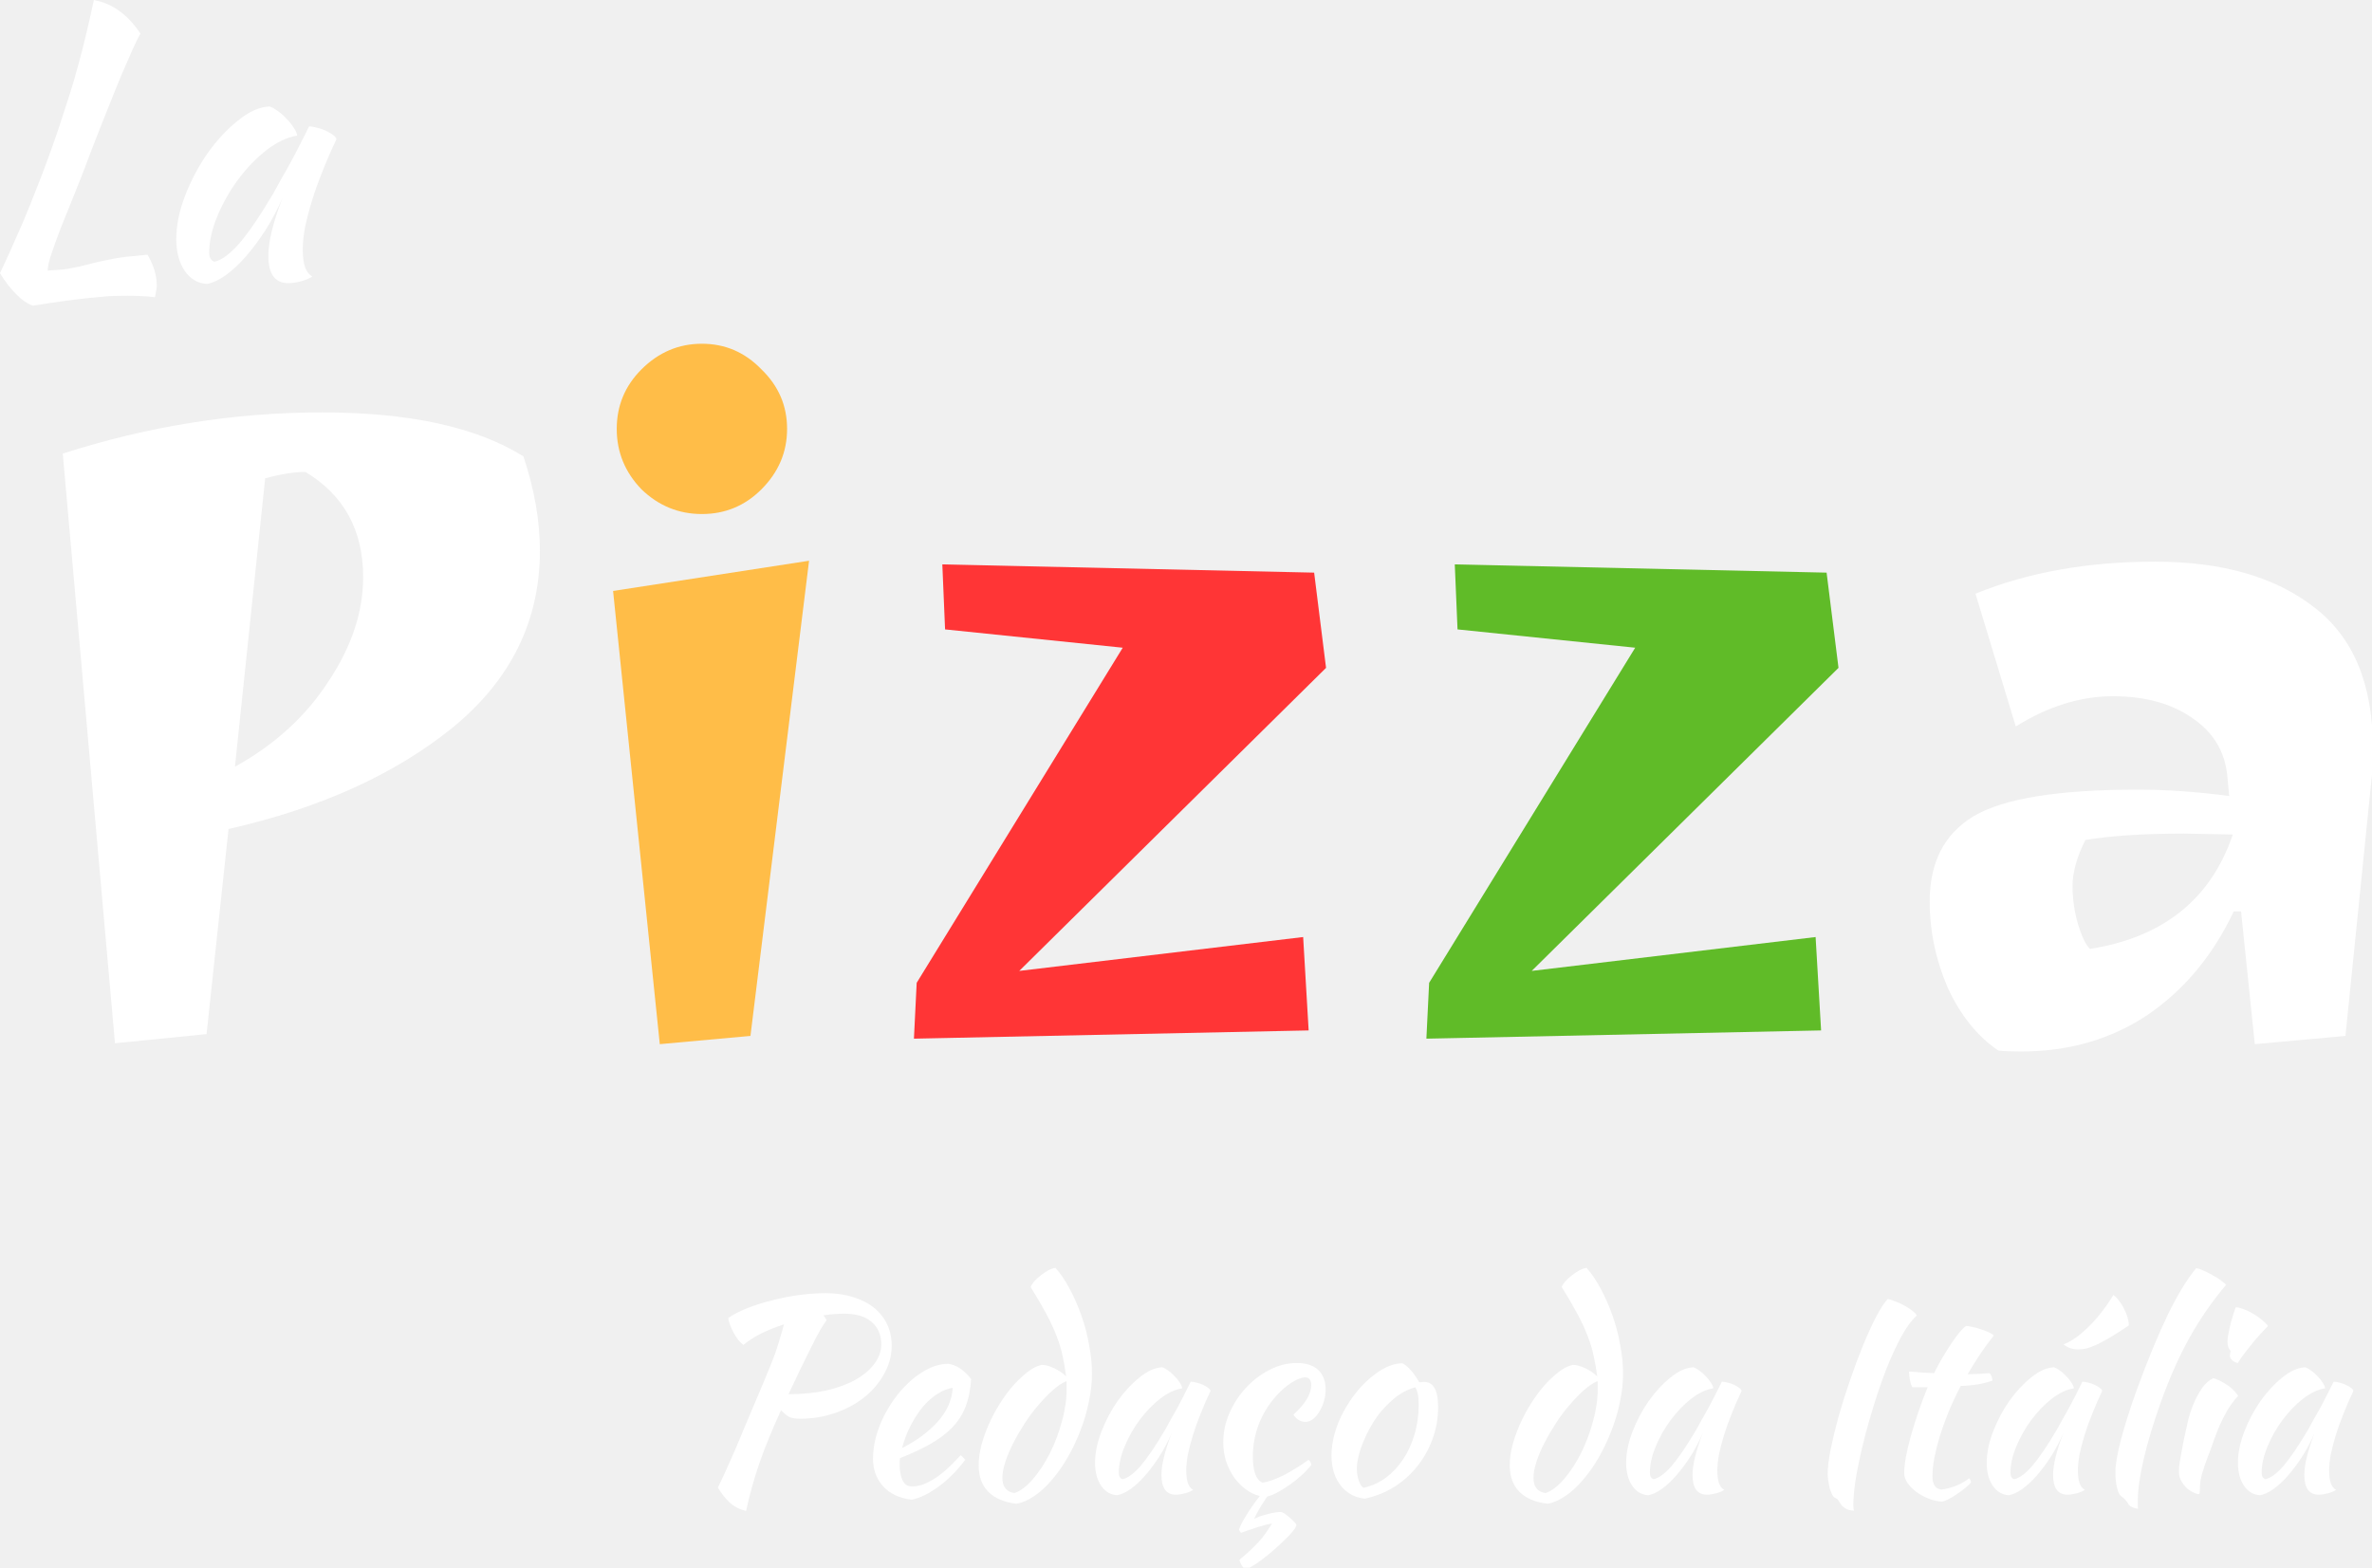
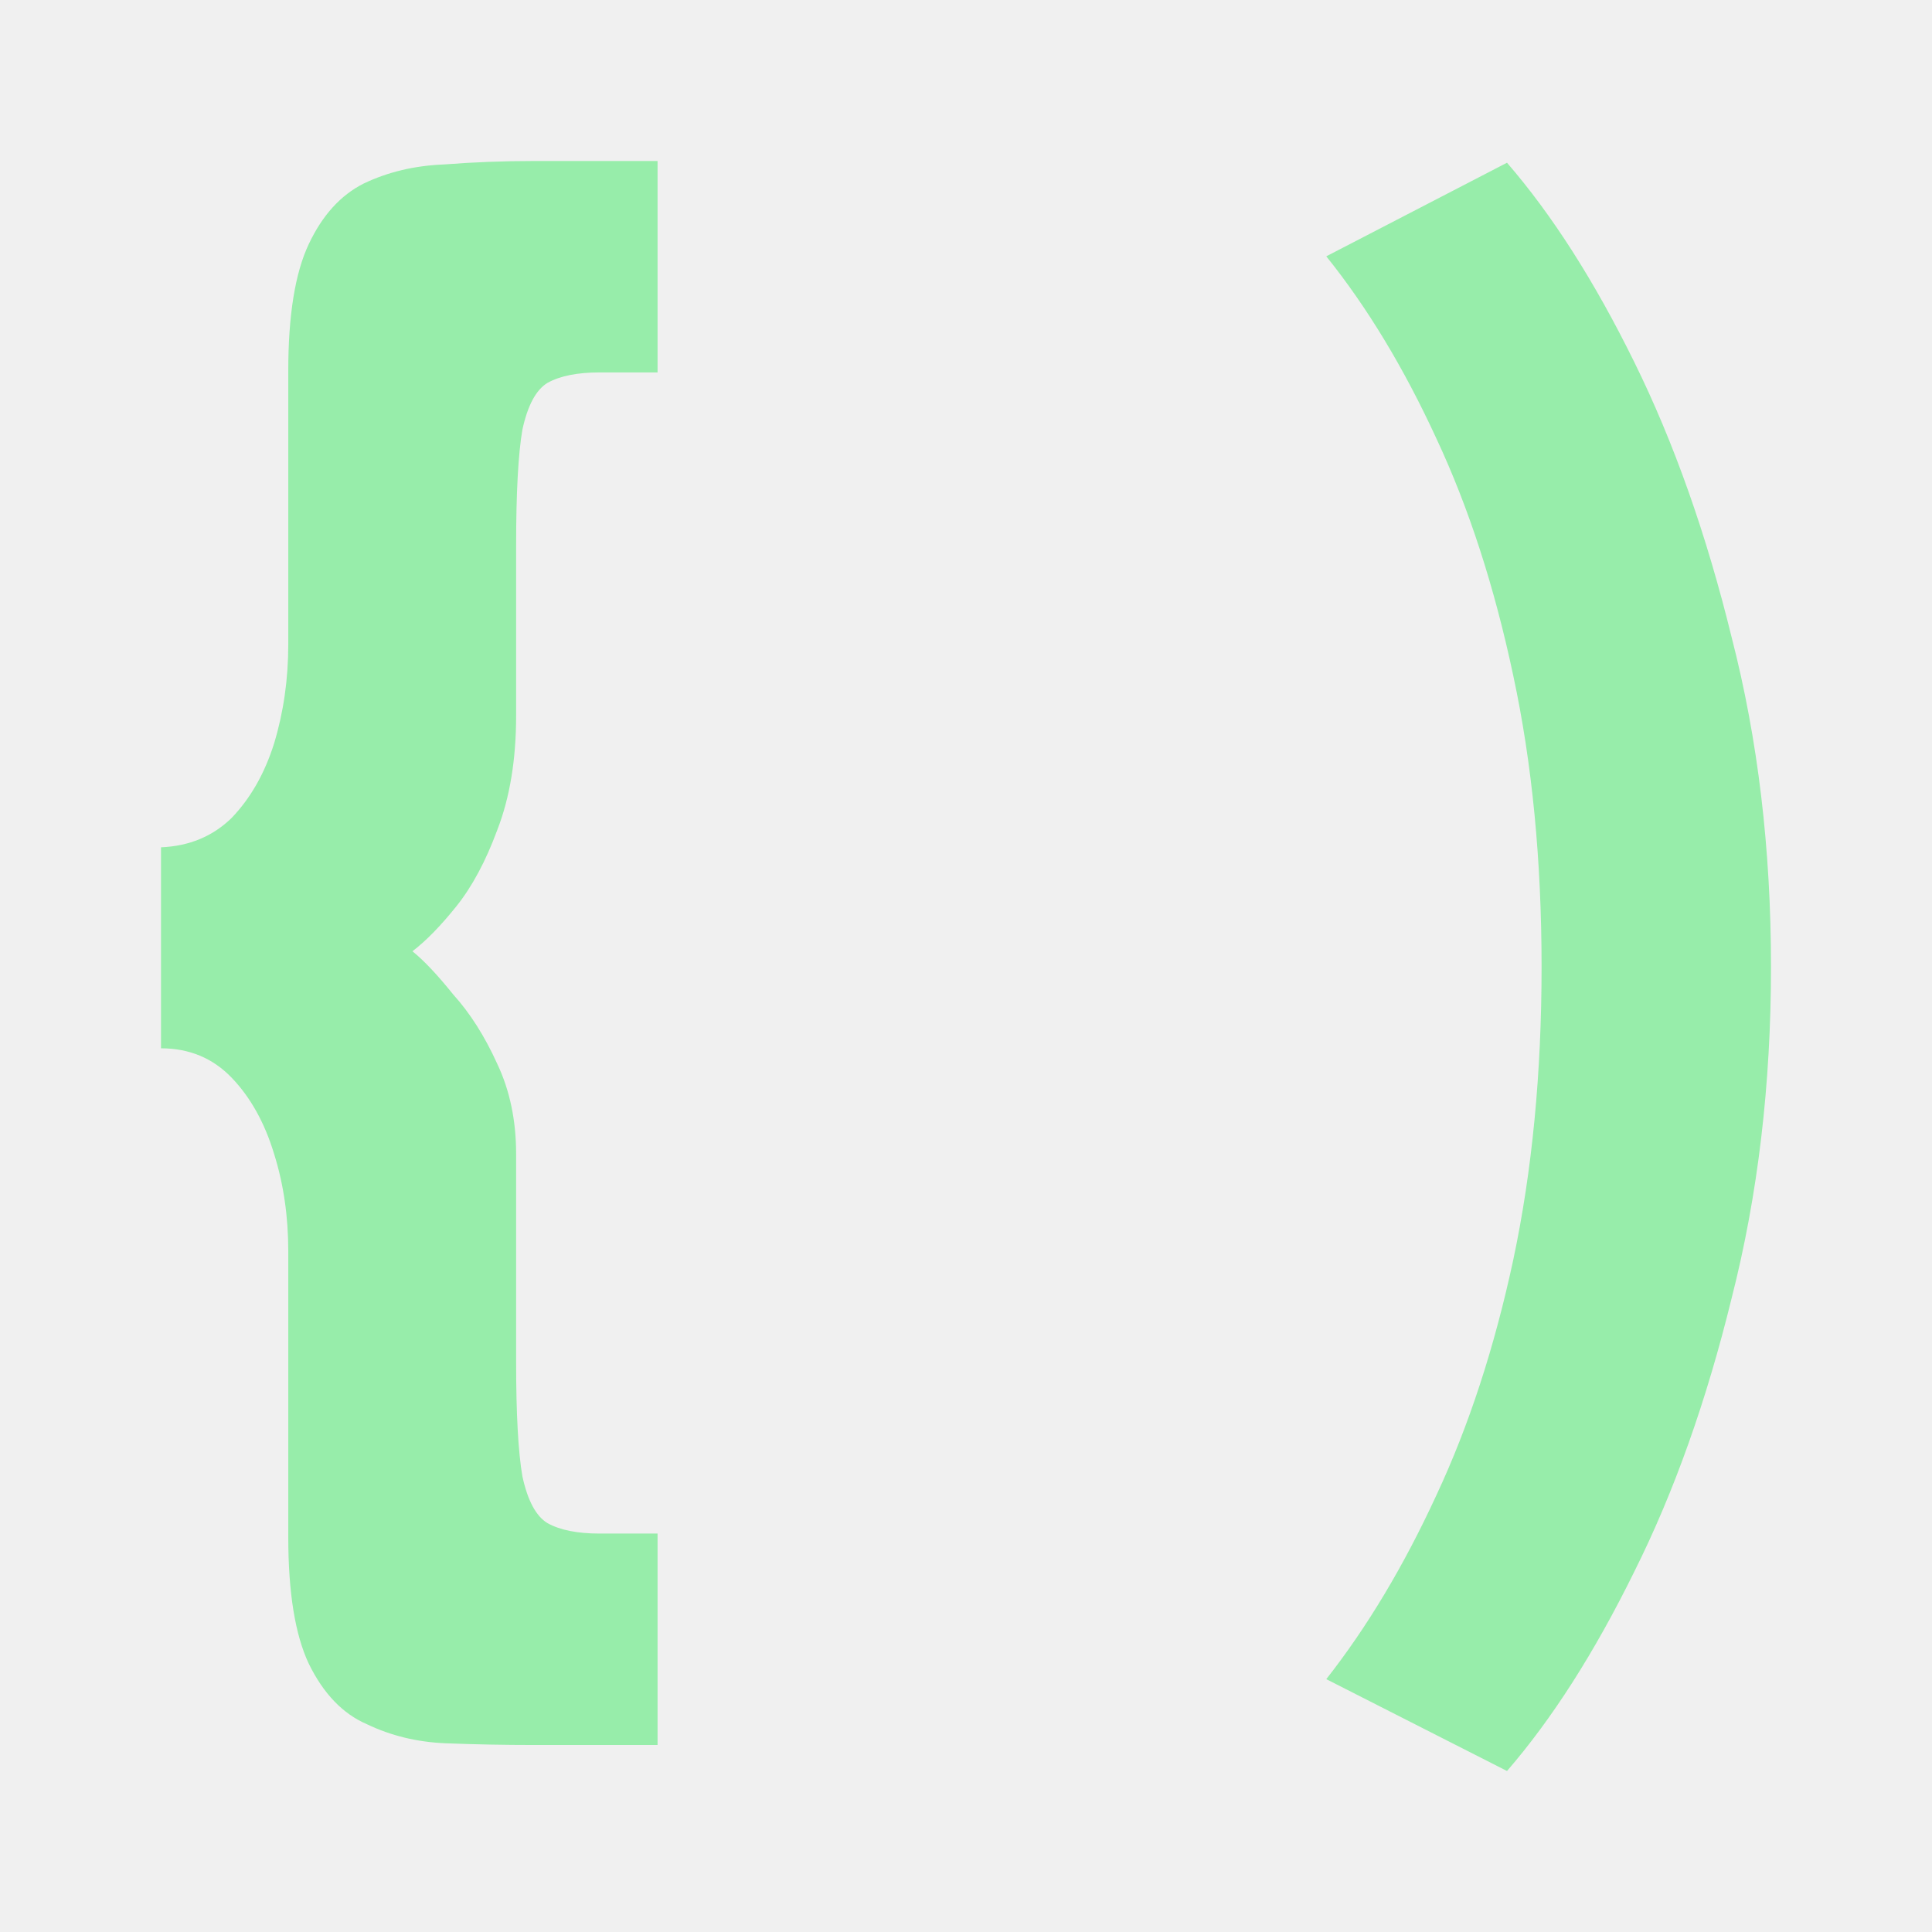
- <svg xmlns="http://www.w3.org/2000/svg" width="596" height="394" viewBox="0 0 596 394" fill="none">
-   <g clip-path="url(#clip0_299353_2220)">
-     <path d="M15.773 114.002C37.249 107.099 58.956 103.647 80.893 103.647C102.83 103.647 119.705 107.329 131.517 114.693C134.278 122.976 135.659 130.877 135.659 138.394C135.659 156.035 128.372 170.839 113.799 182.805C99.225 194.617 80.433 203.131 57.422 208.347L51.9 259.891L28.889 262.192L15.773 114.002ZM91.248 145.067C91.248 133.255 86.416 124.434 76.751 118.604C73.99 118.604 70.615 119.141 66.626 120.215L59.033 192.699C69.004 187.177 76.828 180.043 82.504 171.299C88.333 162.555 91.248 153.811 91.248 145.067Z" fill="white" />
-     <path d="M165.782 262.422L154.046 148.518L203.289 140.925L188.562 260.351L165.782 262.422ZM161.179 122.976C157.037 118.681 154.966 113.619 154.966 107.789C154.966 101.96 157.037 96.974 161.179 92.832C165.475 88.537 170.537 86.389 176.367 86.389C182.196 86.389 187.182 88.537 191.324 92.832C195.619 96.974 197.767 101.96 197.767 107.789C197.767 113.619 195.619 118.681 191.324 122.976C187.182 127.118 182.196 129.189 176.367 129.189C170.537 129.189 165.475 127.118 161.179 122.976Z" fill="#FFBD48" />
-     <path d="M236.774 141.845L330.197 143.916L333.189 167.848L256.103 244.013L327.436 235.499L328.817 258.97L229.64 261.041L230.331 247.005L282.105 162.785L237.464 158.183L236.774 141.845Z" fill="#FF3536" />
-     <path d="M365.535 141.845L458.959 143.916L461.951 167.848L384.864 244.013L456.198 235.499L457.579 258.97L358.402 261.041L359.092 247.005L410.867 162.785L366.226 158.183L365.535 141.845Z" fill="#60BB28" />
-     <path d="M507.873 264.263C505.265 264.263 503.348 264.186 502.121 264.033C496.905 260.504 492.686 255.289 489.465 248.385C486.397 241.329 484.863 234.042 484.863 226.525C484.863 216.707 488.544 209.574 495.908 205.125C503.425 200.676 517.154 198.452 537.097 198.452C544.461 198.452 552.131 198.989 560.108 200.063L559.648 195C559.034 188.864 556.119 184.032 550.904 180.504C545.688 176.822 539.015 174.981 530.884 174.981C522.754 174.981 514.623 177.512 506.493 182.574L496.368 149.209C509.561 143.84 524.595 141.155 541.469 141.155C558.344 141.155 571.69 144.99 581.508 152.66C591.326 160.177 596.235 171.99 596.235 188.097C596.235 191.779 596.082 194.694 595.775 196.841L589.332 260.351L566.551 262.422L563.099 229.056H561.258C556.043 240.102 548.833 248.769 539.628 255.059C530.424 261.195 519.839 264.263 507.873 264.263ZM561.028 209.727L548.833 209.497C538.708 209.497 530.424 210.034 523.981 211.108C521.833 215.403 520.759 219.238 520.759 222.613C520.759 225.988 521.22 229.21 522.14 232.278C523.061 235.346 524.058 237.417 525.131 238.491C543.54 235.576 555.506 225.988 561.028 209.727Z" fill="white" />
-     <path d="M224.049 338.202C224.049 340.658 223.424 343.002 222.174 345.235C220.968 347.468 219.316 349.433 217.217 351.13C215.163 352.782 212.729 354.099 209.916 355.082C207.147 356.064 204.2 356.555 201.074 356.555C199.957 356.555 199.064 356.421 198.394 356.153C197.769 355.841 197.055 355.26 196.251 354.412C194.018 359.279 192.187 363.767 190.758 367.875C189.374 371.939 188.28 375.891 187.476 379.732C185.779 379.33 184.395 378.615 183.323 377.588C182.251 376.606 181.269 375.355 180.376 373.837C180.822 372.989 181.358 371.872 181.983 370.488C182.609 369.103 183.368 367.407 184.261 365.397C185.154 363.343 186.181 360.909 187.342 358.096C188.548 355.238 189.955 351.911 191.562 348.115C192.277 346.374 192.902 344.855 193.438 343.56C193.974 342.265 194.442 341.06 194.844 339.943C195.246 338.782 195.603 337.644 195.916 336.527C196.273 335.411 196.631 334.183 196.988 332.843C194.889 333.513 192.946 334.294 191.16 335.187C189.419 336.081 187.967 337.018 186.806 338.001C186.404 337.733 185.98 337.331 185.534 336.795C185.132 336.259 184.752 335.679 184.395 335.053C184.038 334.384 183.725 333.714 183.457 333.044C183.189 332.374 183.033 331.771 182.988 331.235C184.283 330.342 185.891 329.516 187.811 328.757C189.731 327.998 191.785 327.35 193.974 326.815C196.162 326.234 198.417 325.787 200.739 325.475C203.106 325.162 205.361 325.006 207.504 325.006C210.05 325.006 212.349 325.341 214.404 326.011C216.458 326.636 218.199 327.529 219.628 328.69C221.057 329.851 222.151 331.235 222.91 332.843C223.67 334.451 224.049 336.237 224.049 338.202ZM212.126 330.164C210.429 330.164 208.688 330.298 206.901 330.566L207.705 331.771C207.259 332.352 206.7 333.223 206.031 334.384C205.361 335.545 204.624 336.951 203.82 338.604C203.016 340.211 202.123 342.02 201.141 344.029C200.203 346.039 199.198 348.16 198.127 350.393C201.61 350.393 204.78 350.08 207.638 349.455C210.496 348.785 212.93 347.892 214.939 346.776C216.994 345.615 218.579 344.275 219.695 342.757C220.856 341.238 221.437 339.608 221.437 337.867C221.437 335.545 220.655 333.691 219.092 332.307C217.529 330.878 215.207 330.164 212.126 330.164Z" fill="white" />
-     <path d="M244.01 346.575C243.832 349.343 243.34 351.732 242.537 353.742C241.733 355.707 240.572 357.448 239.053 358.967C237.58 360.44 235.771 361.78 233.628 362.986C231.484 364.191 228.984 365.352 226.126 366.469C226.126 366.737 226.103 367.027 226.059 367.34C226.059 367.608 226.059 367.898 226.059 368.21C226.059 368.791 226.103 369.394 226.193 370.019C226.282 370.644 226.438 371.225 226.661 371.76C226.885 372.296 227.197 372.743 227.599 373.1C228.001 373.413 228.515 373.569 229.14 373.569C230.346 373.569 231.529 373.301 232.69 372.765C233.851 372.229 234.945 371.582 235.972 370.823C237.044 370.019 238.026 369.17 238.919 368.277C239.857 367.34 240.683 366.491 241.398 365.732C241.844 366.134 242.224 366.513 242.537 366.871C240.527 369.55 238.317 371.783 235.905 373.569C233.538 375.311 231.283 376.427 229.14 376.918C226.059 376.561 223.647 375.445 221.906 373.569C220.209 371.649 219.36 369.349 219.36 366.67C219.36 364.839 219.606 362.986 220.097 361.11C220.633 359.19 221.347 357.359 222.241 355.617C223.178 353.831 224.25 352.157 225.456 350.594C226.706 349.031 228.024 347.669 229.408 346.508C230.837 345.347 232.288 344.431 233.762 343.761C235.28 343.092 236.776 342.757 238.25 342.757C240.304 343.025 242.224 344.297 244.01 346.575ZM239.388 348.785C238.183 348.964 236.932 349.455 235.637 350.259C234.342 351.063 233.114 352.134 231.953 353.474C230.837 354.814 229.81 356.377 228.872 358.163C227.934 359.949 227.197 361.869 226.661 363.923C230.234 362.137 233.204 359.949 235.57 357.359C237.937 354.724 239.21 351.866 239.388 348.785Z" fill="white" />
-     <path d="M261.714 343.025C262.607 343.025 263.634 343.292 264.795 343.828C265.956 344.364 266.983 345.056 267.876 345.905C267.653 344.119 267.363 342.444 267.005 340.881C266.693 339.273 266.202 337.621 265.532 335.924C264.907 334.227 264.058 332.374 262.986 330.365C261.915 328.355 260.575 326.055 258.967 323.465C259.101 323.063 259.392 322.595 259.838 322.059C260.329 321.523 260.865 321.032 261.446 320.585C262.071 320.094 262.696 319.67 263.321 319.312C263.991 318.955 264.616 318.732 265.197 318.643C266.447 320.027 267.631 321.768 268.747 323.867C269.863 325.921 270.846 328.154 271.694 330.566C272.543 332.932 273.19 335.388 273.637 337.934C274.128 340.479 274.374 342.913 274.374 345.235C274.374 347.557 274.106 349.946 273.57 352.402C273.079 354.858 272.364 357.27 271.426 359.636C270.533 361.959 269.484 364.169 268.278 366.268C267.072 368.367 265.755 370.242 264.326 371.894C262.942 373.547 261.491 374.886 259.972 375.913C258.454 376.985 256.936 377.655 255.417 377.923C252.336 377.566 249.969 376.561 248.317 374.909C246.709 373.301 245.906 371.068 245.906 368.21C245.906 366.692 246.129 365.04 246.576 363.254C247.067 361.467 247.692 359.703 248.451 357.962C249.255 356.176 250.17 354.456 251.197 352.804C252.269 351.107 253.386 349.589 254.547 348.249C255.752 346.91 256.958 345.771 258.164 344.833C259.369 343.895 260.553 343.292 261.714 343.025ZM254.881 375.244C256.444 374.708 258.007 373.524 259.57 371.694C261.133 369.863 262.54 367.719 263.79 365.263C265.041 362.762 266.045 360.105 266.805 357.292C267.608 354.434 268.01 351.688 268.01 349.053C268.01 348.294 268.01 347.825 268.01 347.646C268.01 347.468 267.988 347.289 267.943 347.111C266.872 347.557 265.733 348.316 264.527 349.388C263.321 350.46 262.116 351.71 260.91 353.139C259.704 354.523 258.566 356.042 257.494 357.694C256.422 359.346 255.462 360.998 254.614 362.651C253.765 364.303 253.095 365.888 252.604 367.407C252.113 368.925 251.867 370.265 251.867 371.426C251.867 373.658 252.872 374.931 254.881 375.244Z" fill="white" />
-     <path d="M299.199 347.245C299.646 347.245 300.159 347.334 300.74 347.512C301.365 347.646 301.923 347.847 302.414 348.115C302.905 348.339 303.307 348.584 303.62 348.852C303.977 349.12 304.156 349.366 304.156 349.589C303.263 351.464 302.436 353.362 301.677 355.283C300.918 357.158 300.271 358.967 299.735 360.708C299.199 362.45 298.775 364.08 298.462 365.598C298.194 367.116 298.06 368.434 298.06 369.55C298.06 370.8 298.194 371.85 298.462 372.698C298.73 373.502 299.177 374.083 299.802 374.44C299.266 374.797 298.574 375.087 297.725 375.311C296.877 375.534 296.118 375.646 295.448 375.646C293.036 375.646 291.831 373.993 291.831 370.689C291.831 368.143 292.679 364.66 294.376 360.239C293.483 362.293 292.456 364.236 291.295 366.067C290.134 367.853 288.95 369.438 287.745 370.823C286.539 372.207 285.311 373.346 284.061 374.239C282.855 375.087 281.739 375.601 280.711 375.779C279.059 375.69 277.72 374.909 276.692 373.435C275.665 371.917 275.152 369.997 275.152 367.674C275.152 365.174 275.688 362.539 276.759 359.77C277.831 357.002 279.193 354.434 280.845 352.067C282.542 349.701 284.373 347.736 286.338 346.173C288.303 344.565 290.201 343.717 292.032 343.627C292.478 343.761 292.969 344.029 293.505 344.431C294.086 344.833 294.622 345.302 295.113 345.838C295.649 346.374 296.095 346.932 296.453 347.512C296.81 348.048 297.011 348.517 297.055 348.919C295.269 349.187 293.416 350.058 291.496 351.531C289.62 353.005 287.901 354.791 286.338 356.89C284.82 358.944 283.569 361.155 282.587 363.522C281.605 365.888 281.113 368.099 281.113 370.153C281.113 371.001 281.426 371.537 282.051 371.76C283.346 371.493 284.842 370.398 286.539 368.478C288.236 366.513 290.29 363.499 292.702 359.436C293.148 358.632 293.639 357.739 294.175 356.756C294.756 355.774 295.336 354.747 295.917 353.675C296.497 352.603 297.055 351.531 297.591 350.46C298.172 349.343 298.708 348.272 299.199 347.245Z" fill="white" />
-     <path d="M307.365 362.517C307.365 359.971 307.879 357.515 308.906 355.149C309.978 352.737 311.362 350.616 313.059 348.785C314.8 346.91 316.765 345.414 318.953 344.297C321.186 343.136 323.486 342.556 325.853 342.556C328.175 342.556 329.961 343.136 331.211 344.297C332.462 345.458 333.087 347.111 333.087 349.254C333.087 350.281 332.931 351.286 332.618 352.268C332.35 353.206 331.97 354.054 331.479 354.814C331.033 355.573 330.497 356.198 329.872 356.689C329.246 357.136 328.621 357.359 327.996 357.359C327.46 357.359 326.902 357.203 326.322 356.89C325.786 356.533 325.339 356.086 324.982 355.55C327.974 352.826 329.47 350.348 329.47 348.115C329.47 346.82 328.956 346.173 327.929 346.173C327.036 346.173 325.92 346.597 324.58 347.445C323.24 348.294 321.945 349.41 320.695 350.795C318.775 352.938 317.301 355.327 316.274 357.962C315.292 360.552 314.8 363.276 314.8 366.134C314.8 369.751 315.604 371.917 317.212 372.631C317.882 372.542 318.663 372.341 319.556 372.028C320.449 371.716 321.409 371.314 322.436 370.823C323.464 370.287 324.513 369.684 325.585 369.014C326.701 368.344 327.773 367.63 328.8 366.871C328.979 367.005 329.135 367.206 329.269 367.474C329.403 367.741 329.47 367.987 329.47 368.21C328.755 369.103 327.929 369.974 326.991 370.823C326.054 371.671 325.071 372.453 324.044 373.167C323.017 373.882 322.012 374.507 321.03 375.043C320.047 375.579 319.177 375.936 318.417 376.114C317.703 377.141 317.055 378.146 316.475 379.129C315.894 380.111 315.448 380.982 315.135 381.741C315.537 381.518 316.028 381.294 316.609 381.071C317.234 380.893 317.859 380.714 318.484 380.535C319.11 380.357 319.712 380.223 320.293 380.133C320.918 380.044 321.432 379.999 321.834 379.999C322.012 379.999 322.325 380.133 322.771 380.401C323.218 380.714 323.642 381.049 324.044 381.406C324.491 381.763 324.87 382.121 325.183 382.478C325.54 382.835 325.719 383.103 325.719 383.282C325.719 383.594 325.451 384.085 324.915 384.755C324.379 385.425 323.687 386.162 322.838 386.966C322.035 387.77 321.119 388.618 320.092 389.511C319.065 390.404 318.083 391.208 317.145 391.923C316.207 392.637 315.336 393.218 314.532 393.664C313.773 394.155 313.215 394.401 312.858 394.401C312.769 394.401 312.635 394.289 312.456 394.066C312.322 393.887 312.166 393.664 311.987 393.396C311.853 393.128 311.719 392.86 311.585 392.592C311.496 392.324 311.451 392.123 311.451 391.99C312.478 391.141 313.371 390.36 314.131 389.645C314.89 388.931 315.582 388.238 316.207 387.569C316.832 386.899 317.413 386.184 317.949 385.425C318.484 384.666 319.043 383.818 319.623 382.88C319.266 382.969 318.752 383.081 318.083 383.215C317.413 383.393 316.698 383.594 315.939 383.818C315.225 384.085 314.488 384.331 313.729 384.554C313.014 384.822 312.389 385.046 311.853 385.224C311.719 385.135 311.607 385.001 311.518 384.822C311.429 384.688 311.362 384.554 311.317 384.42C311.54 383.661 312.143 382.478 313.126 380.87C314.108 379.263 315.247 377.633 316.542 375.98C315.247 375.668 314.041 375.087 312.925 374.239C311.808 373.39 310.826 372.363 309.978 371.158C309.174 369.952 308.526 368.612 308.035 367.139C307.588 365.665 307.365 364.124 307.365 362.517Z" fill="white" />
-     <path d="M342.931 376.65C340.386 376.382 338.354 375.266 336.836 373.301C335.318 371.336 334.558 368.836 334.558 365.799C334.558 364.013 334.826 362.16 335.362 360.239C335.898 358.319 336.657 356.466 337.64 354.68C338.622 352.849 339.783 351.13 341.123 349.522C342.462 347.914 343.914 346.53 345.477 345.369C347.933 343.538 350.233 342.623 352.376 342.623C353.805 343.382 355.212 344.967 356.596 347.378C356.819 347.378 357.02 347.378 357.199 347.378C357.377 347.334 357.578 347.311 357.802 347.311C360.168 347.311 361.352 349.41 361.352 353.608C361.352 356.421 360.883 359.101 359.945 361.646C359.052 364.147 357.779 366.424 356.127 368.478C354.519 370.532 352.577 372.274 350.3 373.703C348.067 375.087 345.611 376.07 342.931 376.65ZM346.348 355.55C345.588 356.578 344.874 357.694 344.204 358.9C343.534 360.105 342.954 361.333 342.462 362.584C341.971 363.789 341.592 364.973 341.324 366.134C341.056 367.25 340.922 368.255 340.922 369.148C340.922 370.22 341.1 371.247 341.458 372.229C341.815 373.212 342.217 373.77 342.663 373.904C344.673 373.457 346.504 372.631 348.156 371.426C349.853 370.175 351.304 368.635 352.51 366.804C353.76 364.973 354.72 362.896 355.39 360.574C356.105 358.252 356.462 355.774 356.462 353.139C356.462 351.978 356.395 351.063 356.261 350.393C356.127 349.723 355.904 349.142 355.591 348.651C353.626 349.232 351.862 350.169 350.3 351.464C348.781 352.759 347.464 354.121 346.348 355.55Z" fill="white" />
-     <path d="M395.158 343.025C396.051 343.025 397.078 343.292 398.239 343.828C399.4 344.364 400.427 345.056 401.32 345.905C401.097 344.119 400.807 342.444 400.449 340.881C400.137 339.273 399.645 337.621 398.976 335.924C398.35 334.227 397.502 332.374 396.43 330.365C395.359 328.355 394.019 326.055 392.411 323.465C392.545 323.063 392.835 322.595 393.282 322.059C393.773 321.523 394.309 321.032 394.89 320.585C395.515 320.094 396.14 319.67 396.765 319.312C397.435 318.955 398.06 318.732 398.641 318.643C399.891 320.027 401.074 321.768 402.191 323.867C403.307 325.921 404.29 328.154 405.138 330.566C405.987 332.932 406.634 335.388 407.081 337.934C407.572 340.479 407.817 342.913 407.817 345.235C407.817 347.557 407.55 349.946 407.014 352.402C406.522 354.858 405.808 357.27 404.87 359.636C403.977 361.959 402.928 364.169 401.722 366.268C400.516 368.367 399.199 370.242 397.77 371.894C396.386 373.547 394.934 374.886 393.416 375.913C391.898 376.985 390.379 377.655 388.861 377.923C385.78 377.566 383.413 376.561 381.761 374.909C380.153 373.301 379.349 371.068 379.349 368.21C379.349 366.692 379.573 365.04 380.019 363.254C380.511 361.467 381.136 359.703 381.895 357.962C382.699 356.176 383.614 354.456 384.641 352.804C385.713 351.107 386.829 349.589 387.99 348.249C389.196 346.91 390.402 345.771 391.607 344.833C392.813 343.895 393.997 343.292 395.158 343.025ZM388.325 375.244C389.888 374.708 391.451 373.524 393.014 371.694C394.577 369.863 395.984 367.719 397.234 365.263C398.484 362.762 399.489 360.105 400.248 357.292C401.052 354.434 401.454 351.688 401.454 349.053C401.454 348.294 401.454 347.825 401.454 347.646C401.454 347.468 401.432 347.289 401.387 347.111C400.315 347.557 399.177 348.316 397.971 349.388C396.765 350.46 395.559 351.71 394.354 353.139C393.148 354.523 392.009 356.042 390.938 357.694C389.866 359.346 388.906 360.998 388.057 362.651C387.209 364.303 386.539 365.888 386.048 367.407C385.557 368.925 385.311 370.265 385.311 371.426C385.311 373.658 386.316 374.931 388.325 375.244Z" fill="white" />
-     <path d="M432.643 347.245C433.089 347.245 433.603 347.334 434.183 347.512C434.809 347.646 435.367 347.847 435.858 348.115C436.349 348.339 436.751 348.584 437.064 348.852C437.421 349.12 437.6 349.366 437.6 349.589C436.706 351.464 435.88 353.362 435.121 355.283C434.362 357.158 433.714 358.967 433.179 360.708C432.643 362.45 432.219 364.08 431.906 365.598C431.638 367.116 431.504 368.434 431.504 369.55C431.504 370.8 431.638 371.85 431.906 372.698C432.174 373.502 432.62 374.083 433.246 374.44C432.71 374.797 432.018 375.087 431.169 375.311C430.321 375.534 429.561 375.646 428.892 375.646C426.48 375.646 425.275 373.993 425.275 370.689C425.275 368.143 426.123 364.66 427.82 360.239C426.927 362.293 425.9 364.236 424.739 366.067C423.578 367.853 422.394 369.438 421.189 370.823C419.983 372.207 418.755 373.346 417.504 374.239C416.299 375.087 415.182 375.601 414.155 375.779C412.503 375.69 411.163 374.909 410.136 373.435C409.109 371.917 408.596 369.997 408.596 367.674C408.596 365.174 409.132 362.539 410.203 359.77C411.275 357.002 412.637 354.434 414.289 352.067C415.986 349.701 417.817 347.736 419.782 346.173C421.747 344.565 423.645 343.717 425.475 343.627C425.922 343.761 426.413 344.029 426.949 344.431C427.53 344.833 428.066 345.302 428.557 345.838C429.093 346.374 429.539 346.932 429.896 347.512C430.254 348.048 430.455 348.517 430.499 348.919C428.713 349.187 426.86 350.058 424.94 351.531C423.064 353.005 421.345 354.791 419.782 356.89C418.264 358.944 417.013 361.155 416.031 363.522C415.048 365.888 414.557 368.099 414.557 370.153C414.557 371.001 414.87 371.537 415.495 371.76C416.79 371.493 418.286 370.398 419.983 368.478C421.68 366.513 423.734 363.499 426.145 359.436C426.592 358.632 427.083 357.739 427.619 356.756C428.199 355.774 428.78 354.747 429.361 353.675C429.941 352.603 430.499 351.531 431.035 350.46C431.616 349.343 432.152 348.272 432.643 347.245Z" fill="white" />
-     <path d="M459.236 370.488C459.236 368.88 459.481 366.804 459.973 364.258C460.508 361.668 461.178 358.9 461.982 355.952C462.831 352.96 463.791 349.924 464.862 346.843C465.934 343.717 467.028 340.792 468.145 338.068C469.261 335.344 470.355 332.955 471.427 330.901C472.498 328.846 473.459 327.373 474.307 326.48C474.754 326.524 475.334 326.703 476.049 327.015C476.808 327.283 477.567 327.618 478.326 328.02C479.085 328.422 479.777 328.869 480.403 329.36C481.028 329.806 481.43 330.231 481.608 330.633C480.313 331.794 479.018 333.558 477.723 335.924C476.473 338.246 475.245 340.903 474.039 343.895C472.878 346.887 471.784 350.058 470.757 353.407C469.73 356.712 468.837 359.927 468.078 363.053C467.318 366.179 466.716 369.081 466.269 371.76C465.867 374.44 465.666 376.606 465.666 378.258C465.666 379.017 465.733 379.486 465.867 379.665C464.885 379.62 464.17 379.441 463.724 379.129C463.277 378.861 462.92 378.548 462.652 378.191C462.429 377.878 462.205 377.543 461.982 377.186C461.803 376.874 461.513 376.628 461.111 376.449C460.799 376.315 460.531 376.003 460.307 375.512C460.084 375.02 459.883 374.484 459.705 373.904C459.571 373.279 459.459 372.654 459.37 372.028C459.28 371.403 459.236 370.89 459.236 370.488Z" fill="white" />
-     <path d="M480.534 348.651C480.311 348.383 480.11 347.825 479.932 346.977C479.753 346.083 479.664 345.324 479.664 344.699C480.825 344.788 481.941 344.878 483.013 344.967C484.085 345.012 485.067 345.056 485.96 345.101C486.63 343.761 487.344 342.444 488.104 341.149C488.907 339.809 489.667 338.604 490.381 337.532C491.14 336.415 491.832 335.478 492.457 334.719C493.127 333.959 493.641 333.468 493.998 333.245C494.445 333.245 495.003 333.334 495.673 333.513C496.387 333.647 497.102 333.848 497.816 334.116C498.531 334.339 499.178 334.585 499.759 334.853C500.339 335.12 500.741 335.388 500.964 335.656C499.625 337.353 498.464 338.939 497.481 340.412C496.543 341.841 495.516 343.493 494.4 345.369C495.293 345.369 496.186 345.347 497.079 345.302C498.017 345.257 498.955 345.19 499.893 345.101C500.116 345.324 500.295 345.615 500.429 345.972C500.562 346.284 500.629 346.619 500.629 346.977C498.441 347.78 495.784 348.227 492.658 348.316C491.542 350.46 490.537 352.603 489.644 354.747C488.796 356.845 488.059 358.877 487.434 360.842C486.853 362.807 486.384 364.66 486.027 366.402C485.714 368.143 485.558 369.706 485.558 371.091C485.558 373.055 486.295 374.15 487.769 374.373C489.108 374.194 490.381 373.859 491.587 373.368C492.792 372.877 493.864 372.252 494.802 371.493C495.07 371.894 495.226 372.229 495.271 372.497C495.003 372.899 494.534 373.368 493.864 373.904C493.239 374.44 492.547 374.953 491.788 375.445C491.029 375.98 490.292 376.427 489.577 376.784C488.863 377.141 488.327 377.342 487.97 377.387C486.853 377.342 485.737 377.097 484.62 376.65C483.504 376.204 482.477 375.646 481.539 374.976C480.646 374.306 479.909 373.569 479.329 372.765C478.748 371.917 478.458 371.091 478.458 370.287C478.458 369.215 478.592 367.875 478.86 366.268C479.172 364.616 479.597 362.829 480.133 360.909C480.668 358.989 481.294 356.979 482.008 354.881C482.723 352.782 483.504 350.705 484.352 348.651H480.534Z" fill="white" />
-     <path d="M523.241 347.245C523.687 347.245 524.201 347.334 524.781 347.512C525.406 347.646 525.965 347.847 526.456 348.115C526.947 348.339 527.349 348.584 527.661 348.852C528.019 349.12 528.197 349.366 528.197 349.589C527.304 351.464 526.478 353.362 525.719 355.283C524.96 357.158 524.312 358.967 523.776 360.708C523.241 362.45 522.816 364.08 522.504 365.598C522.236 367.116 522.102 368.434 522.102 369.55C522.102 370.8 522.236 371.85 522.504 372.698C522.772 373.502 523.218 374.083 523.843 374.44C523.308 374.797 522.615 375.087 521.767 375.311C520.919 375.534 520.159 375.646 519.49 375.646C517.078 375.646 515.872 373.993 515.872 370.689C515.872 368.143 516.721 364.66 518.418 360.239C517.525 362.293 516.498 364.236 515.337 366.067C514.175 367.853 512.992 369.438 511.786 370.823C510.581 372.207 509.353 373.346 508.102 374.239C506.897 375.087 505.78 375.601 504.753 375.779C503.101 375.69 501.761 374.909 500.734 373.435C499.707 371.917 499.194 369.997 499.194 367.674C499.194 365.174 499.729 362.539 500.801 359.77C501.873 357.002 503.235 354.434 504.887 352.067C506.584 349.701 508.415 347.736 510.38 346.173C512.345 344.565 514.242 343.717 516.073 343.627C516.52 343.761 517.011 344.029 517.547 344.431C518.128 344.833 518.663 345.302 519.155 345.838C519.69 346.374 520.137 346.932 520.494 347.512C520.852 348.048 521.052 348.517 521.097 348.919C519.311 349.187 517.458 350.058 515.537 351.531C513.662 353.005 511.943 354.791 510.38 356.89C508.861 358.944 507.611 361.155 506.629 363.522C505.646 365.888 505.155 368.099 505.155 370.153C505.155 371.001 505.468 371.537 506.093 371.76C507.388 371.493 508.884 370.398 510.581 368.478C512.278 366.513 514.332 363.499 516.743 359.436C517.19 358.632 517.681 357.739 518.217 356.756C518.797 355.774 519.378 354.747 519.958 353.675C520.539 352.603 521.097 351.531 521.633 350.46C522.214 349.343 522.749 348.272 523.241 347.245ZM531.011 325.475C531.457 325.743 531.904 326.189 532.35 326.815C532.842 327.395 533.266 328.065 533.623 328.824C534.025 329.539 534.338 330.275 534.561 331.034C534.784 331.794 534.896 332.486 534.896 333.111C533.199 334.272 531.703 335.232 530.408 335.991C529.157 336.75 528.019 337.376 526.992 337.867C526.009 338.313 525.138 338.648 524.379 338.872C523.62 339.05 522.883 339.139 522.169 339.139C520.74 339.139 519.512 338.715 518.485 337.867C519.467 337.51 520.494 336.951 521.566 336.192C522.638 335.433 523.709 334.518 524.781 333.446C525.898 332.374 526.969 331.168 527.996 329.829C529.068 328.489 530.073 327.038 531.011 325.475Z" fill="white" />
-     <path d="M531.528 370.019C531.528 368.054 531.997 365.308 532.935 361.78C533.873 358.207 535.19 354.054 536.887 349.321C539.656 341.774 542.246 335.5 544.657 330.499C547.113 325.453 549.502 321.523 551.824 318.71C552.36 318.799 553.008 319.022 553.767 319.379C554.571 319.737 555.352 320.138 556.111 320.585C556.87 320.987 557.54 321.411 558.121 321.858C558.746 322.304 559.148 322.662 559.326 322.929C555.843 327.038 552.784 331.459 550.15 336.192C547.515 340.926 545.104 346.351 542.915 352.469C541.04 357.739 539.611 362.494 538.628 366.737C537.646 370.934 537.155 374.44 537.155 377.253C537.155 378.012 537.155 378.481 537.155 378.66C537.155 378.838 537.177 379.017 537.222 379.196C536.597 379.106 536.061 378.95 535.614 378.727C535.168 378.503 534.877 378.236 534.743 377.923C534.654 377.7 534.409 377.365 534.007 376.918C533.605 376.516 533.247 376.204 532.935 375.98C532.533 375.713 532.198 375.02 531.93 373.904C531.662 372.743 531.528 371.448 531.528 370.019Z" fill="white" />
-     <path d="M547.492 369.818C547.492 369.416 547.515 368.925 547.559 368.344C547.649 367.719 547.783 366.915 547.961 365.933C548.14 364.906 548.363 363.678 548.631 362.249C548.944 360.82 549.323 359.101 549.77 357.091C549.859 356.645 550.06 355.93 550.373 354.948C550.685 353.965 551.087 352.938 551.578 351.866C552.114 350.75 552.739 349.678 553.454 348.651C554.213 347.624 555.106 346.865 556.133 346.374C556.892 346.552 557.897 347.021 559.147 347.78C560.398 348.495 561.469 349.5 562.363 350.795C561.336 351.956 560.465 353.117 559.75 354.278C559.08 355.439 558.455 356.645 557.875 357.895C557.339 359.145 556.825 360.44 556.334 361.78C555.888 363.12 555.374 364.526 554.794 366C554.302 367.25 553.856 368.545 553.454 369.885C553.052 371.18 552.829 372.319 552.784 373.301C552.784 374.105 552.762 374.663 552.717 374.976C552.717 375.333 552.605 375.512 552.382 375.512C552.203 375.512 551.846 375.4 551.31 375.177C550.774 374.953 550.216 374.618 549.636 374.172C549.1 373.681 548.609 373.078 548.162 372.363C547.716 371.649 547.492 370.8 547.492 369.818ZM560.286 340.747C560.286 340.479 560.353 340.077 560.487 339.541C560.264 339.318 560.063 338.983 559.884 338.537C559.75 338.09 559.683 337.688 559.683 337.331C559.683 336.929 559.728 336.393 559.817 335.723C559.951 335.009 560.108 334.25 560.286 333.446C560.465 332.642 560.688 331.816 560.956 330.967C561.224 330.074 561.492 329.271 561.76 328.556C562.296 328.556 562.943 328.712 563.702 329.025C564.506 329.293 565.31 329.672 566.114 330.164C566.918 330.61 567.654 331.124 568.324 331.704C568.994 332.24 569.508 332.754 569.865 333.245C569.374 333.736 568.726 334.428 567.922 335.321C567.118 336.17 566.337 337.085 565.578 338.068C564.819 339.006 564.127 339.899 563.501 340.747C562.876 341.596 562.474 342.198 562.296 342.556C561.76 342.466 561.291 342.243 560.889 341.886C560.487 341.484 560.286 341.104 560.286 340.747Z" fill="white" />
-     <path d="M586.365 347.245C586.811 347.245 587.325 347.334 587.905 347.512C588.531 347.646 589.089 347.847 589.58 348.115C590.071 348.339 590.473 348.584 590.786 348.852C591.143 349.12 591.322 349.366 591.322 349.589C590.428 351.464 589.602 353.362 588.843 355.283C588.084 357.158 587.436 358.967 586.901 360.708C586.365 362.45 585.941 364.08 585.628 365.598C585.36 367.116 585.226 368.434 585.226 369.55C585.226 370.8 585.36 371.85 585.628 372.698C585.896 373.502 586.342 374.083 586.968 374.44C586.432 374.797 585.74 375.087 584.891 375.311C584.043 375.534 583.283 375.646 582.614 375.646C580.202 375.646 578.997 373.993 578.997 370.689C578.997 368.143 579.845 364.66 581.542 360.239C580.649 362.293 579.622 364.236 578.461 366.067C577.3 367.853 576.116 369.438 574.911 370.823C573.705 372.207 572.477 373.346 571.226 374.239C570.021 375.087 568.904 375.601 567.877 375.779C566.225 375.69 564.885 374.909 563.858 373.435C562.831 371.917 562.318 369.997 562.318 367.674C562.318 365.174 562.853 362.539 563.925 359.77C564.997 357.002 566.359 354.434 568.011 352.067C569.708 349.701 571.539 347.736 573.504 346.173C575.469 344.565 577.367 343.717 579.198 343.627C579.644 343.761 580.135 344.029 580.671 344.431C581.252 344.833 581.788 345.302 582.279 345.838C582.815 346.374 583.261 346.932 583.618 347.512C583.976 348.048 584.177 348.517 584.221 348.919C582.435 349.187 580.582 350.058 578.662 351.531C576.786 353.005 575.067 354.791 573.504 356.89C571.986 358.944 570.735 361.155 569.753 363.522C568.77 365.888 568.279 368.099 568.279 370.153C568.279 371.001 568.592 371.537 569.217 371.76C570.512 371.493 572.008 370.398 573.705 368.478C575.402 366.513 577.456 363.499 579.867 359.436C580.314 358.632 580.805 357.739 581.341 356.756C581.921 355.774 582.502 354.747 583.083 353.675C583.663 352.603 584.221 351.531 584.757 350.46C585.338 349.343 585.874 348.272 586.365 347.245Z" fill="white" />
-     <path d="M37.068 64.01C38.617 66.674 39.391 69.244 39.391 71.721C39.391 72.279 39.329 72.774 39.205 73.208C39.143 73.703 39.05 74.199 38.926 74.694C37.874 74.57 36.759 74.477 35.582 74.415C34.467 74.354 33.29 74.323 32.052 74.323C30.565 74.323 29.048 74.354 27.499 74.415C26.013 74.539 24.341 74.694 22.483 74.88C20.625 75.066 18.55 75.314 16.258 75.623C13.966 75.933 11.303 76.335 8.268 76.831C6.844 76.335 5.419 75.344 3.995 73.858C2.57 72.434 1.239 70.699 0 68.656C0.619 67.293 1.394 65.621 2.323 63.639C3.252 61.595 4.335 59.148 5.574 56.299C6.813 53.388 8.175 50.013 9.662 46.173C11.21 42.271 12.852 37.781 14.586 32.702C15.701 29.357 16.661 26.416 17.466 23.876C18.271 21.337 18.983 18.89 19.603 16.537C20.284 14.121 20.934 11.613 21.554 9.012C22.173 6.41 22.854 3.406 23.597 0C26.075 0.495 28.212 1.425 30.008 2.787C31.866 4.088 33.631 5.977 35.303 8.454C34.808 9.259 34.157 10.56 33.352 12.356C32.547 14.152 31.587 16.351 30.472 18.952C29.419 21.492 28.243 24.403 26.942 27.685C25.641 30.906 24.279 34.374 22.854 38.09C21.492 41.745 20.16 45.182 18.859 48.403C17.559 51.623 16.382 54.534 15.329 57.136C14.338 59.737 13.533 61.967 12.914 63.825C12.294 65.683 11.985 67.076 11.985 68.005C12.976 67.943 13.874 67.881 14.679 67.819C15.484 67.757 16.32 67.665 17.187 67.541C18.054 67.355 18.983 67.169 19.974 66.983C21.027 66.736 22.266 66.426 23.69 66.054C24.929 65.745 26.075 65.497 27.128 65.311C28.181 65.063 29.203 64.877 30.194 64.754C31.247 64.568 32.299 64.444 33.352 64.382C34.467 64.258 35.706 64.134 37.068 64.01Z" fill="white" />
-     <path d="M77.646 31.773C78.265 31.773 78.978 31.897 79.783 32.145C80.65 32.33 81.424 32.609 82.105 32.981C82.787 33.29 83.344 33.631 83.778 34.003C84.273 34.374 84.521 34.715 84.521 35.025C83.282 37.626 82.136 40.258 81.084 42.921C80.031 45.523 79.132 48.031 78.389 50.447C77.646 52.862 77.058 55.123 76.624 57.228C76.252 59.334 76.067 61.161 76.067 62.71C76.067 64.444 76.252 65.899 76.624 67.076C76.996 68.191 77.615 68.996 78.482 69.492C77.739 69.987 76.779 70.39 75.602 70.699C74.425 71.009 73.373 71.164 72.444 71.164C69.099 71.164 67.427 68.872 67.427 64.289C67.427 60.759 68.603 55.928 70.957 49.796C69.718 52.645 68.294 55.339 66.683 57.879C65.073 60.356 63.432 62.555 61.76 64.475C60.087 66.395 58.384 67.974 56.65 69.213C54.978 70.39 53.429 71.102 52.005 71.35C49.713 71.226 47.855 70.142 46.431 68.098C45.006 65.992 44.294 63.329 44.294 60.108C44.294 56.64 45.037 52.986 46.523 49.146C48.01 45.306 49.899 41.745 52.191 38.462C54.544 35.179 57.084 32.454 59.809 30.287C62.534 28.057 65.166 26.88 67.705 26.756C68.325 26.942 69.006 27.314 69.749 27.871C70.555 28.428 71.298 29.079 71.979 29.822C72.722 30.565 73.342 31.339 73.837 32.145C74.332 32.888 74.611 33.538 74.673 34.096C72.196 34.467 69.625 35.675 66.962 37.719C64.361 39.763 61.976 42.24 59.809 45.151C57.703 48 55.969 51.066 54.606 54.348C53.243 57.631 52.562 60.697 52.562 63.546C52.562 64.723 52.996 65.466 53.863 65.775C55.659 65.404 57.734 63.886 60.087 61.223C62.441 58.498 65.29 54.317 68.635 48.681C69.254 47.566 69.935 46.328 70.678 44.965C71.484 43.603 72.289 42.178 73.094 40.692C73.899 39.205 74.673 37.719 75.416 36.232C76.222 34.684 76.965 33.197 77.646 31.773Z" fill="white" />
-   </g>
-   <defs>
-     <clipPath id="clip0_299353_2220">
-       <rect width="596" height="394" fill="white" />
-     </clipPath>
-   </defs>
+ <svg xmlns="http://www.w3.org/2000/svg" width="48" height="48" viewBox="0 0 48 48" fill="none">
+   <path d="M14.893 9.253C14.346 9.253 13.916 9.339 13.604 9.511C13.318 9.684 13.11 10.071 12.979 10.674C12.875 11.277 12.823 12.238 12.823 13.559V17.778C12.823 18.869 12.667 19.816 12.355 20.62C12.069 21.395 11.73 22.027 11.34 22.515C10.949 23.003 10.585 23.376 10.247 23.634C10.533 23.864 10.871 24.223 11.262 24.71C11.678 25.17 12.043 25.744 12.355 26.433C12.667 27.093 12.823 27.839 12.823 28.672V33.839C12.823 35.13 12.875 36.078 12.979 36.68C13.11 37.283 13.318 37.671 13.604 37.843C13.916 38.015 14.346 38.101 14.893 38.101H16.337V43.354H13.253C12.524 43.354 11.795 43.34 11.066 43.311C10.364 43.282 9.713 43.124 9.114 42.837C8.516 42.579 8.034 42.077 7.67 41.331C7.332 40.613 7.162 39.565 7.162 38.187V31.083C7.162 30.222 7.045 29.418 6.811 28.672C6.577 27.897 6.225 27.265 5.757 26.777C5.288 26.289 4.703 26.045 4 26.045V21.051C4.703 21.022 5.288 20.778 5.757 20.319C6.225 19.831 6.577 19.213 6.811 18.467C7.045 17.692 7.162 16.874 7.162 16.013V9.21C7.162 7.832 7.332 6.784 7.67 6.067C8.008 5.349 8.464 4.847 9.036 4.56C9.635 4.273 10.299 4.115 11.027 4.086C11.756 4.029 12.498 4 13.253 4H16.337V9.253H14.893ZM44 24.021C44 26.949 43.675 29.691 43.024 32.245C42.399 34.8 41.593 37.068 40.603 39.048C39.614 41.058 38.56 42.708 37.441 44L32.951 41.718C33.966 40.426 34.877 38.905 35.684 37.154C36.491 35.432 37.129 33.48 37.597 31.298C38.066 29.088 38.3 26.662 38.3 24.021C38.3 21.381 38.066 18.97 37.597 16.788C37.129 14.578 36.491 12.611 35.684 10.889C34.877 9.138 33.966 7.631 32.951 6.368L37.441 4.043C38.56 5.335 39.614 6.985 40.603 8.995C41.593 11.004 42.399 13.286 43.024 15.841C43.675 18.367 44 21.094 44 24.021Z" fill="#97EDAA" />
</svg>
